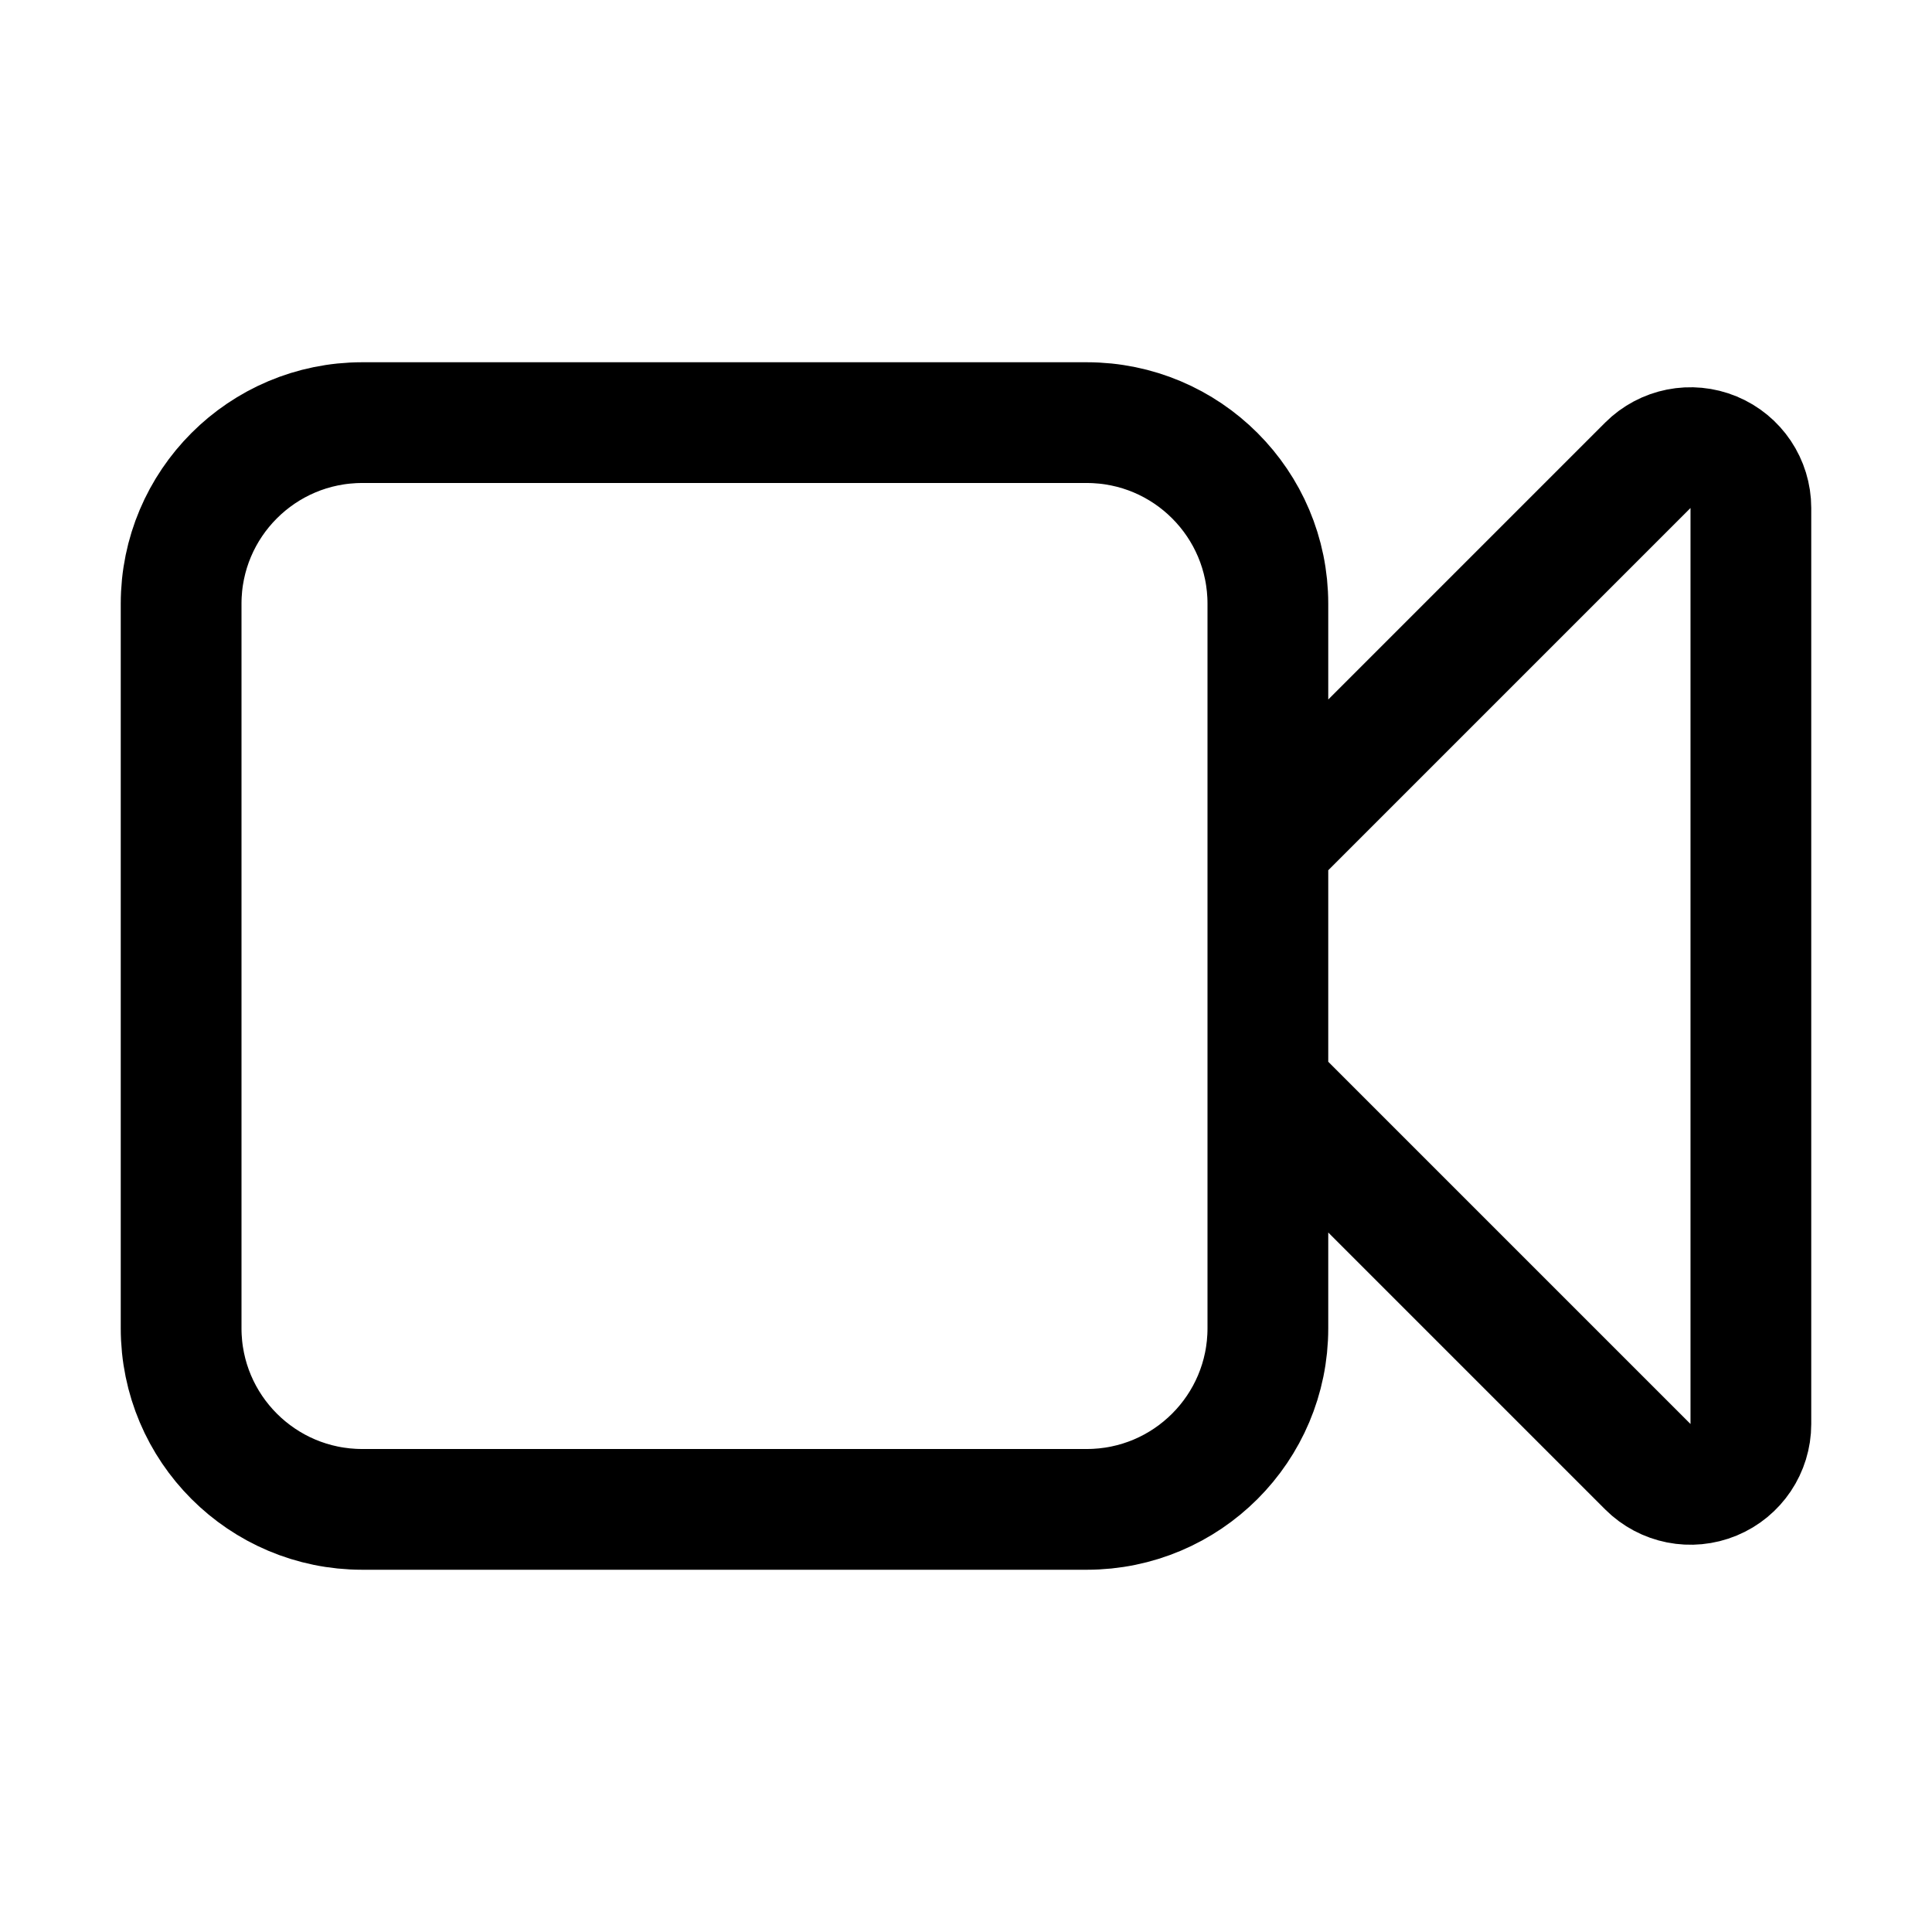
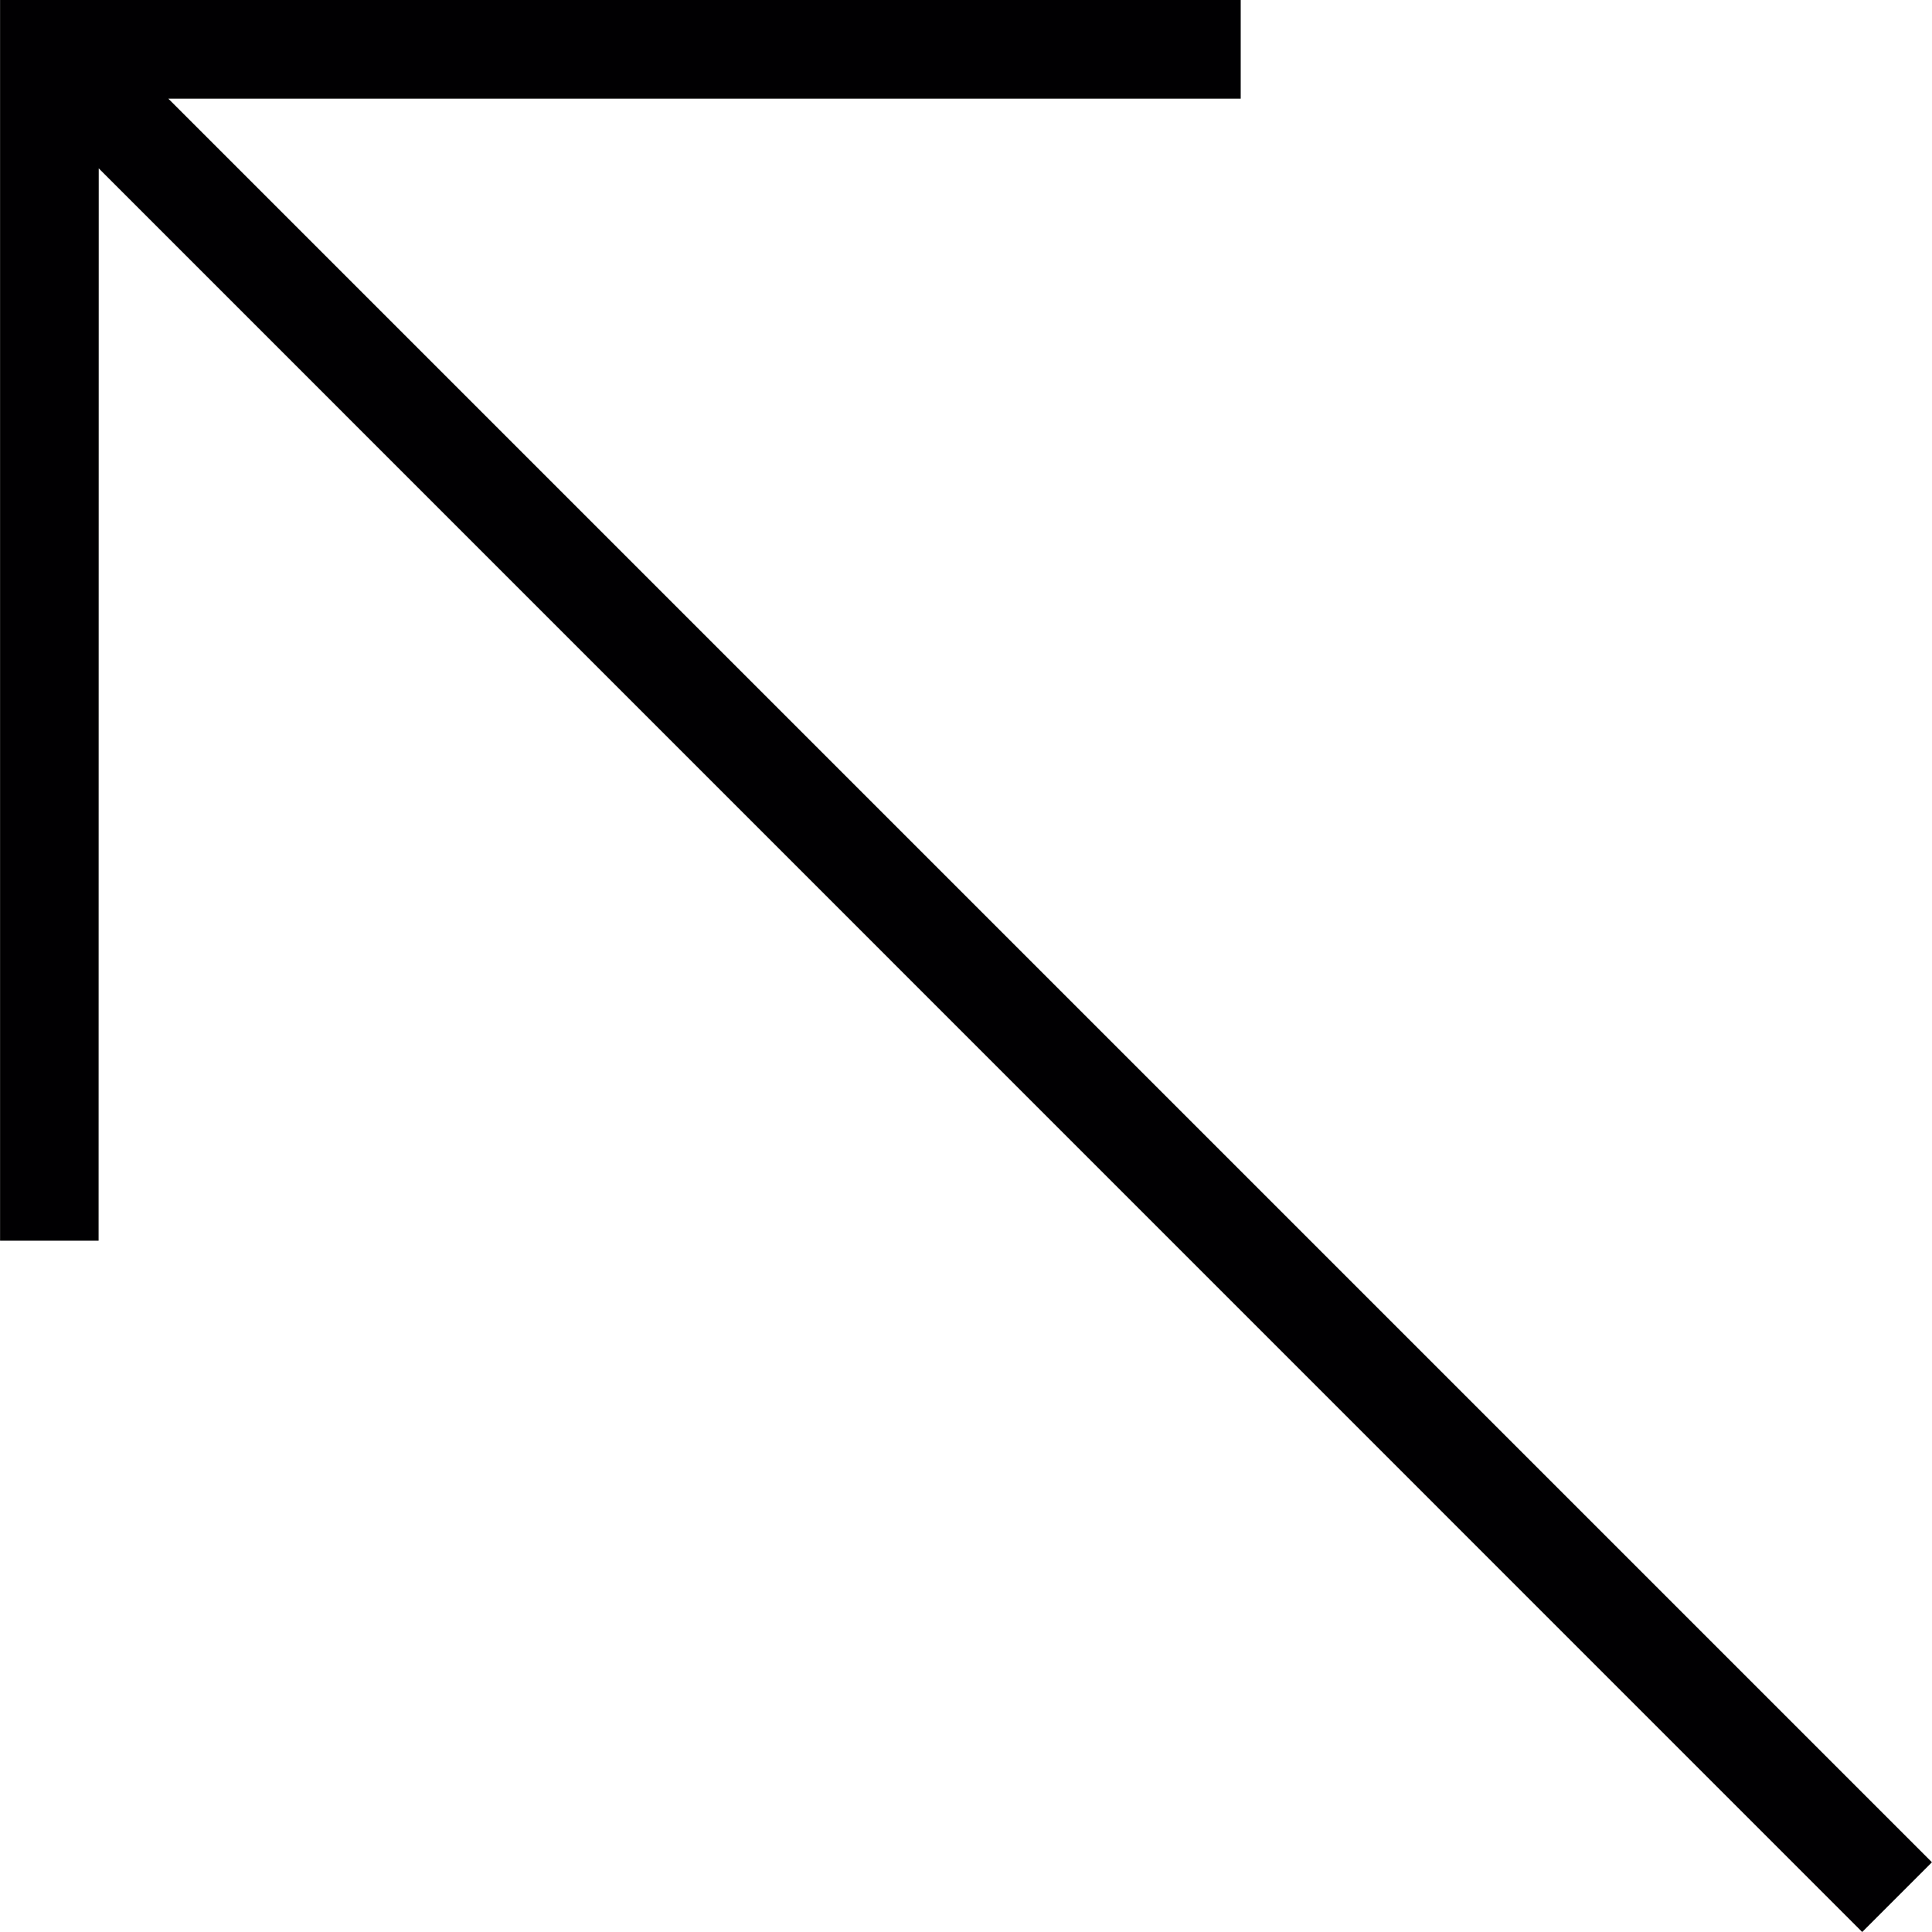
- <svg xmlns="http://www.w3.org/2000/svg" fill="none" viewBox="0 0 24 24" stroke-width="1.5" stroke="currentColor" class="size-6">
-   <path stroke-linecap="round" stroke-linejoin="round" d="m15.75 10.5 4.72-4.72a.75.75 0 0 1 1.28.53v11.38a.75.75 0 0 1-1.28.53l-4.72-4.72M4.5 18.75h9a2.25 2.25 0 0 0 2.25-2.25v-9a2.25 2.25 0 0 0-2.25-2.25h-9A2.25 2.25 0 0 0 2.25 7.5v9a2.25 2.25 0 0 0 2.25 2.25Z" />
+ <svg xmlns="http://www.w3.org/2000/svg" version="1.1" id="Capa_1" x="0px" y="0px" viewBox="0 0 200.981 200.981" style="enable-background:new 0 0 200.981 200.981;" xml:space="preserve">
+   <g>
+     <g>
+       <g>
+         <polygon style="fill:#010002;" points="17.511,10.264 129.068,10.264 129.068,0 0.007,0 0.007,129.068 10.257,129.068      10.271,17.515 193.72,200.981 200.974,193.727    " />
+       </g>
+     </g>
+   </g>
</svg>
